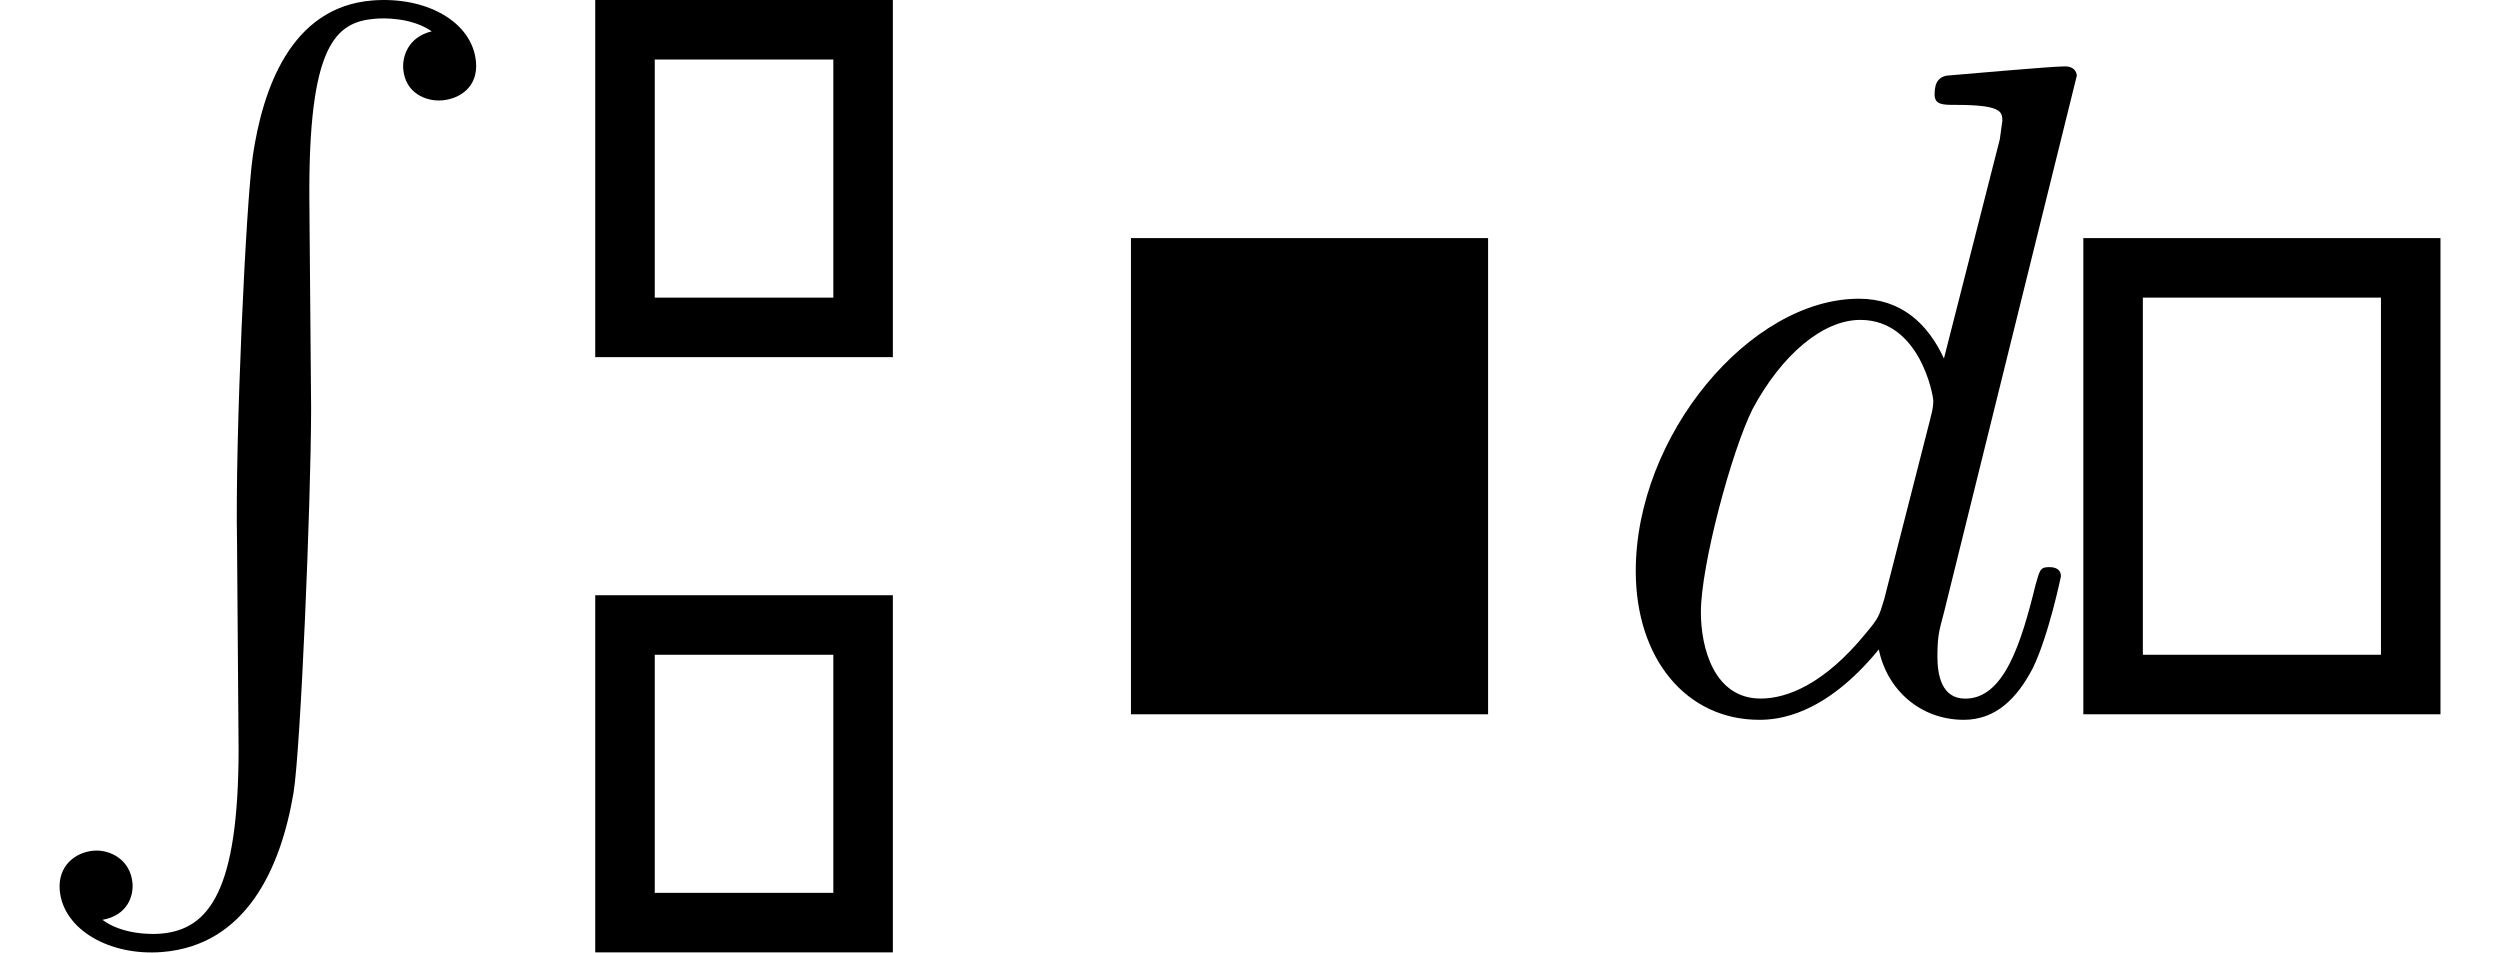
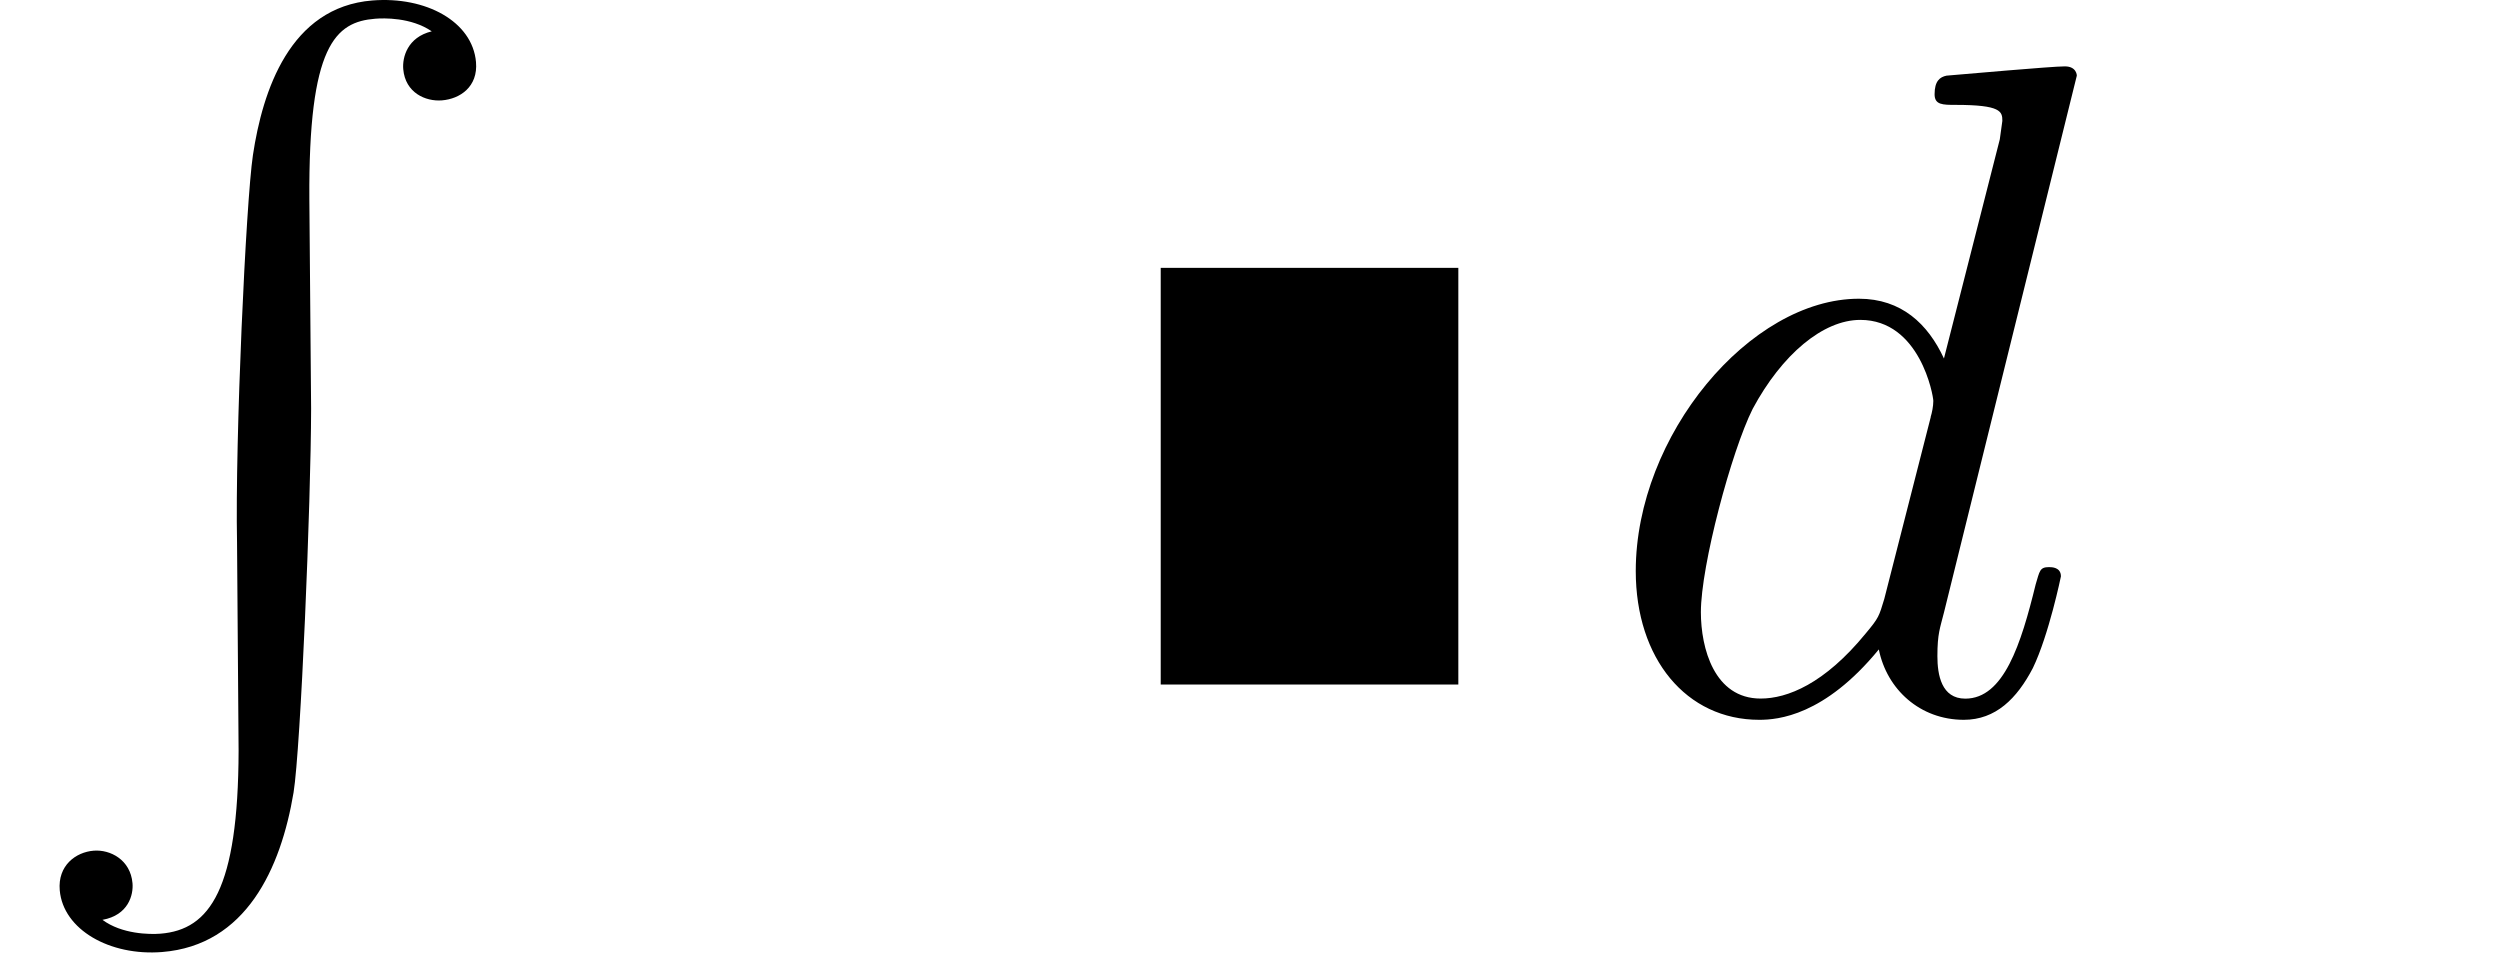
<svg xmlns="http://www.w3.org/2000/svg" width="42" height="16" viewBox="0 0 42 16" version="1.1" id="svg17">
  <defs id="defs10">
    <g id="g8">
      <symbol overflow="visible" id="glyph0-0">
        <path style="stroke:none" d="" id="path2" />
      </symbol>
      <symbol overflow="visible" id="glyph0-1">
        <path style="stroke:none" d="m 4.891,-7.547 c 0,-0.219 0,-0.438 -0.234,-0.438 -0.25,0 -0.25,0.25 -0.25,0.438 v 7.062 h -3.312 c -0.188,0 -0.438,0 -0.438,0.25 C 0.656,0 0.906,0 1.094,0 h 7.125 c 0.203,0 0.422,0 0.422,-0.234 0,-0.25 -0.219,-0.25 -0.422,-0.25 H 4.891 Z m 0,0" id="path5" />
      </symbol>
    </g>
  </defs>
  <g id="surface1">
-     <g style="fill:#000000;fill-opacity:1" id="g14">
-       <rect style="fill:#000000;fill-opacity:0;stroke:#000000;stroke-width:1;stroke-linejoin:miter;stroke-dasharray:none;stroke-opacity:1" id="rect383-7" width="4" height="5" x="10.5" y="10.5" />
-       <rect style="fill:#000000;fill-opacity:0;stroke:#000000;stroke-width:1;stroke-linejoin:miter;stroke-dasharray:none;stroke-opacity:1" id="rect383-7-9" width="5" height="7" x="35.5" y="4.5" />
-       <rect style="fill:#000000;fill-opacity:1;stroke:#000000;stroke-width:1;stroke-linejoin:miter;stroke-dasharray:none;stroke-opacity:1" id="rect383-7-9-2" width="5" height="7" x="19.5" y="4.5" />
-       <rect style="fill:#000000;fill-opacity:0;stroke:#000000;stroke-width:1;stroke-linejoin:miter;stroke-dasharray:none;stroke-opacity:1" id="rect383-7-1" width="4" height="5" x="10.5" y="0.5" />
-       <g fill="#000000" fill-opacity="1" id="g941" transform="matrix(1.450425,0,0,1.444288,-183.2764,-191.3392)">
+     <g style="fill-opacity:1" id="g14">
+       <rect style="fill-opacity:0;stroke-width:1;stroke-linejoin:miter;stroke-dasharray:none;stroke-opacity:1" id="rect383-7" width="4" height="5" x="10.5" y="10.5" />
+       <rect style="fill-opacity:0;stroke-width:1;stroke-linejoin:miter;stroke-dasharray:none;stroke-opacity:1" id="rect383-7-9" width="5" height="7" x="35.5" y="4.5" />
+       <rect style="fill-opacity:1;stroke-width:1;stroke-linejoin:miter;stroke-dasharray:none;stroke-opacity:1" id="rect383-7-9-2" width="5" height="7" x="19.5" y="4.5" />
+       <rect style="fill-opacity:0;stroke-width:1;stroke-linejoin:miter;stroke-dasharray:none;stroke-opacity:1" id="rect383-7-1" width="4" height="5" x="10.5" y="0.5" />
+       <g fill-opacity="1" id="g941" transform="matrix(1.450425,0,0,1.444288,-183.2764,-191.3392)">
        <g id="use939" transform="matrix(1.019328,-0.08188794,0.08492587,0.9745652,125.6081,132.8924)">
          <path d="M 6.078,0.828 C 6.078,0.344 5.578,0 4.969,0 c -0.938,0 -1.328,0.969 -1.5,1.719 -0.125,0.547 -0.484,3.359 -0.562,4.578 l -0.188,2.469 c -0.141,1.641 -0.5,2.094 -1.062,2.094 -0.125,0 -0.438,-0.031 -0.641,-0.219 0.297,-0.031 0.375,-0.266 0.375,-0.406 0,-0.281 -0.219,-0.422 -0.406,-0.422 -0.203,0 -0.422,0.141 -0.422,0.438 0,0.469 0.5,0.828 1.094,0.828 0.953,0 1.422,-0.875 1.641,-1.766 C 3.422,8.797 3.781,5.891 3.875,4.781 L 4.062,2.297 C 4.203,0.469 4.531,0.219 4.984,0.219 c 0.094,0 0.406,0.016 0.625,0.203 C 5.328,0.469 5.25,0.703 5.25,0.844 5.25,1.125 5.469,1.25 5.656,1.25 5.859,1.25 6.078,1.125 6.078,0.828 Z m 0,0" id="path24811" />
        </g>
      </g>
-       <g fill="#000000" fill-opacity="1" id="g961" transform="matrix(1.428281,0,0,1.428281,-171.6602,-218.1332)">
+       <g fill-opacity="1" id="g961" transform="matrix(1.428281,0,0,1.428281,-171.6602,-218.1332)">
        <g id="use959" transform="translate(138.99,161.066)">
          <path d="m 5.438,-1.562 c 0,-0.109 -0.109,-0.109 -0.141,-0.109 -0.109,0 -0.109,0.047 -0.156,0.203 -0.172,0.703 -0.375,1.344 -0.828,1.344 -0.281,0 -0.328,-0.281 -0.328,-0.5 0,-0.266 0.031,-0.328 0.078,-0.516 l 1.562,-6.312 c 0,0 0,-0.109 -0.141,-0.109 -0.156,0 -1.203,0.094 -1.391,0.109 -0.078,0.016 -0.141,0.062 -0.141,0.219 0,0.125 0.094,0.125 0.25,0.125 0.531,0 0.547,0.078 0.547,0.188 L 4.719,-6.703 4.062,-4.125 c -0.188,-0.406 -0.5,-0.703 -1,-0.703 -1.281,0 -2.625,1.609 -2.625,3.203 0,1.031 0.594,1.75 1.453,1.75 0.219,0 0.766,-0.047 1.406,-0.828 0.094,0.469 0.484,0.828 1,0.828 0.375,0 0.625,-0.25 0.812,-0.609 C 5.297,-0.875 5.438,-1.562 5.438,-1.562 Z m -1.531,-1.875 -0.547,2.141 c -0.062,0.203 -0.062,0.219 -0.219,0.406 C 2.656,-0.297 2.219,-0.125 1.906,-0.125 c -0.547,0 -0.703,-0.594 -0.703,-1.016 0,-0.547 0.359,-1.891 0.609,-2.391 0.344,-0.641 0.828,-1.047 1.266,-1.047 0.703,0 0.859,0.891 0.859,0.953 0,0.062 -0.016,0.141 -0.031,0.188 z m 0,0" id="path28620" />
        </g>
      </g>
    </g>
  </g>
</svg>
